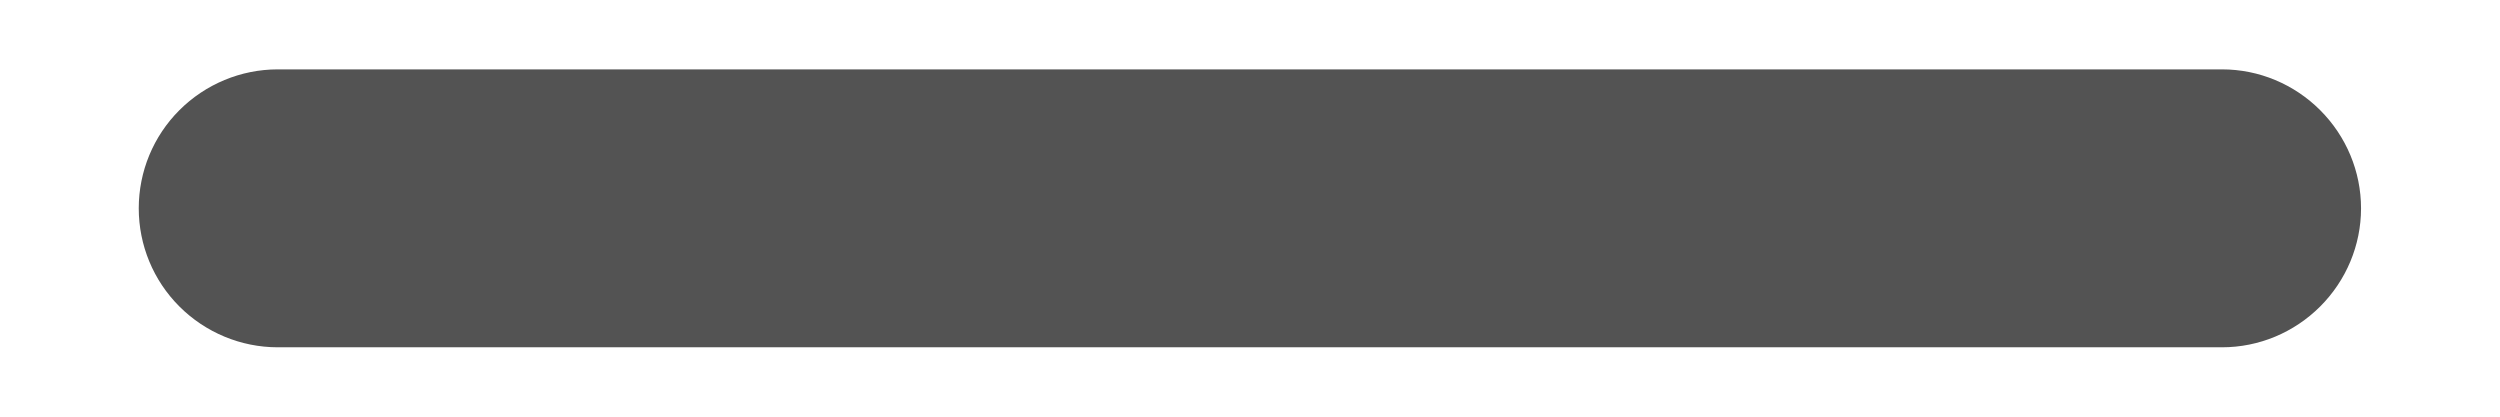
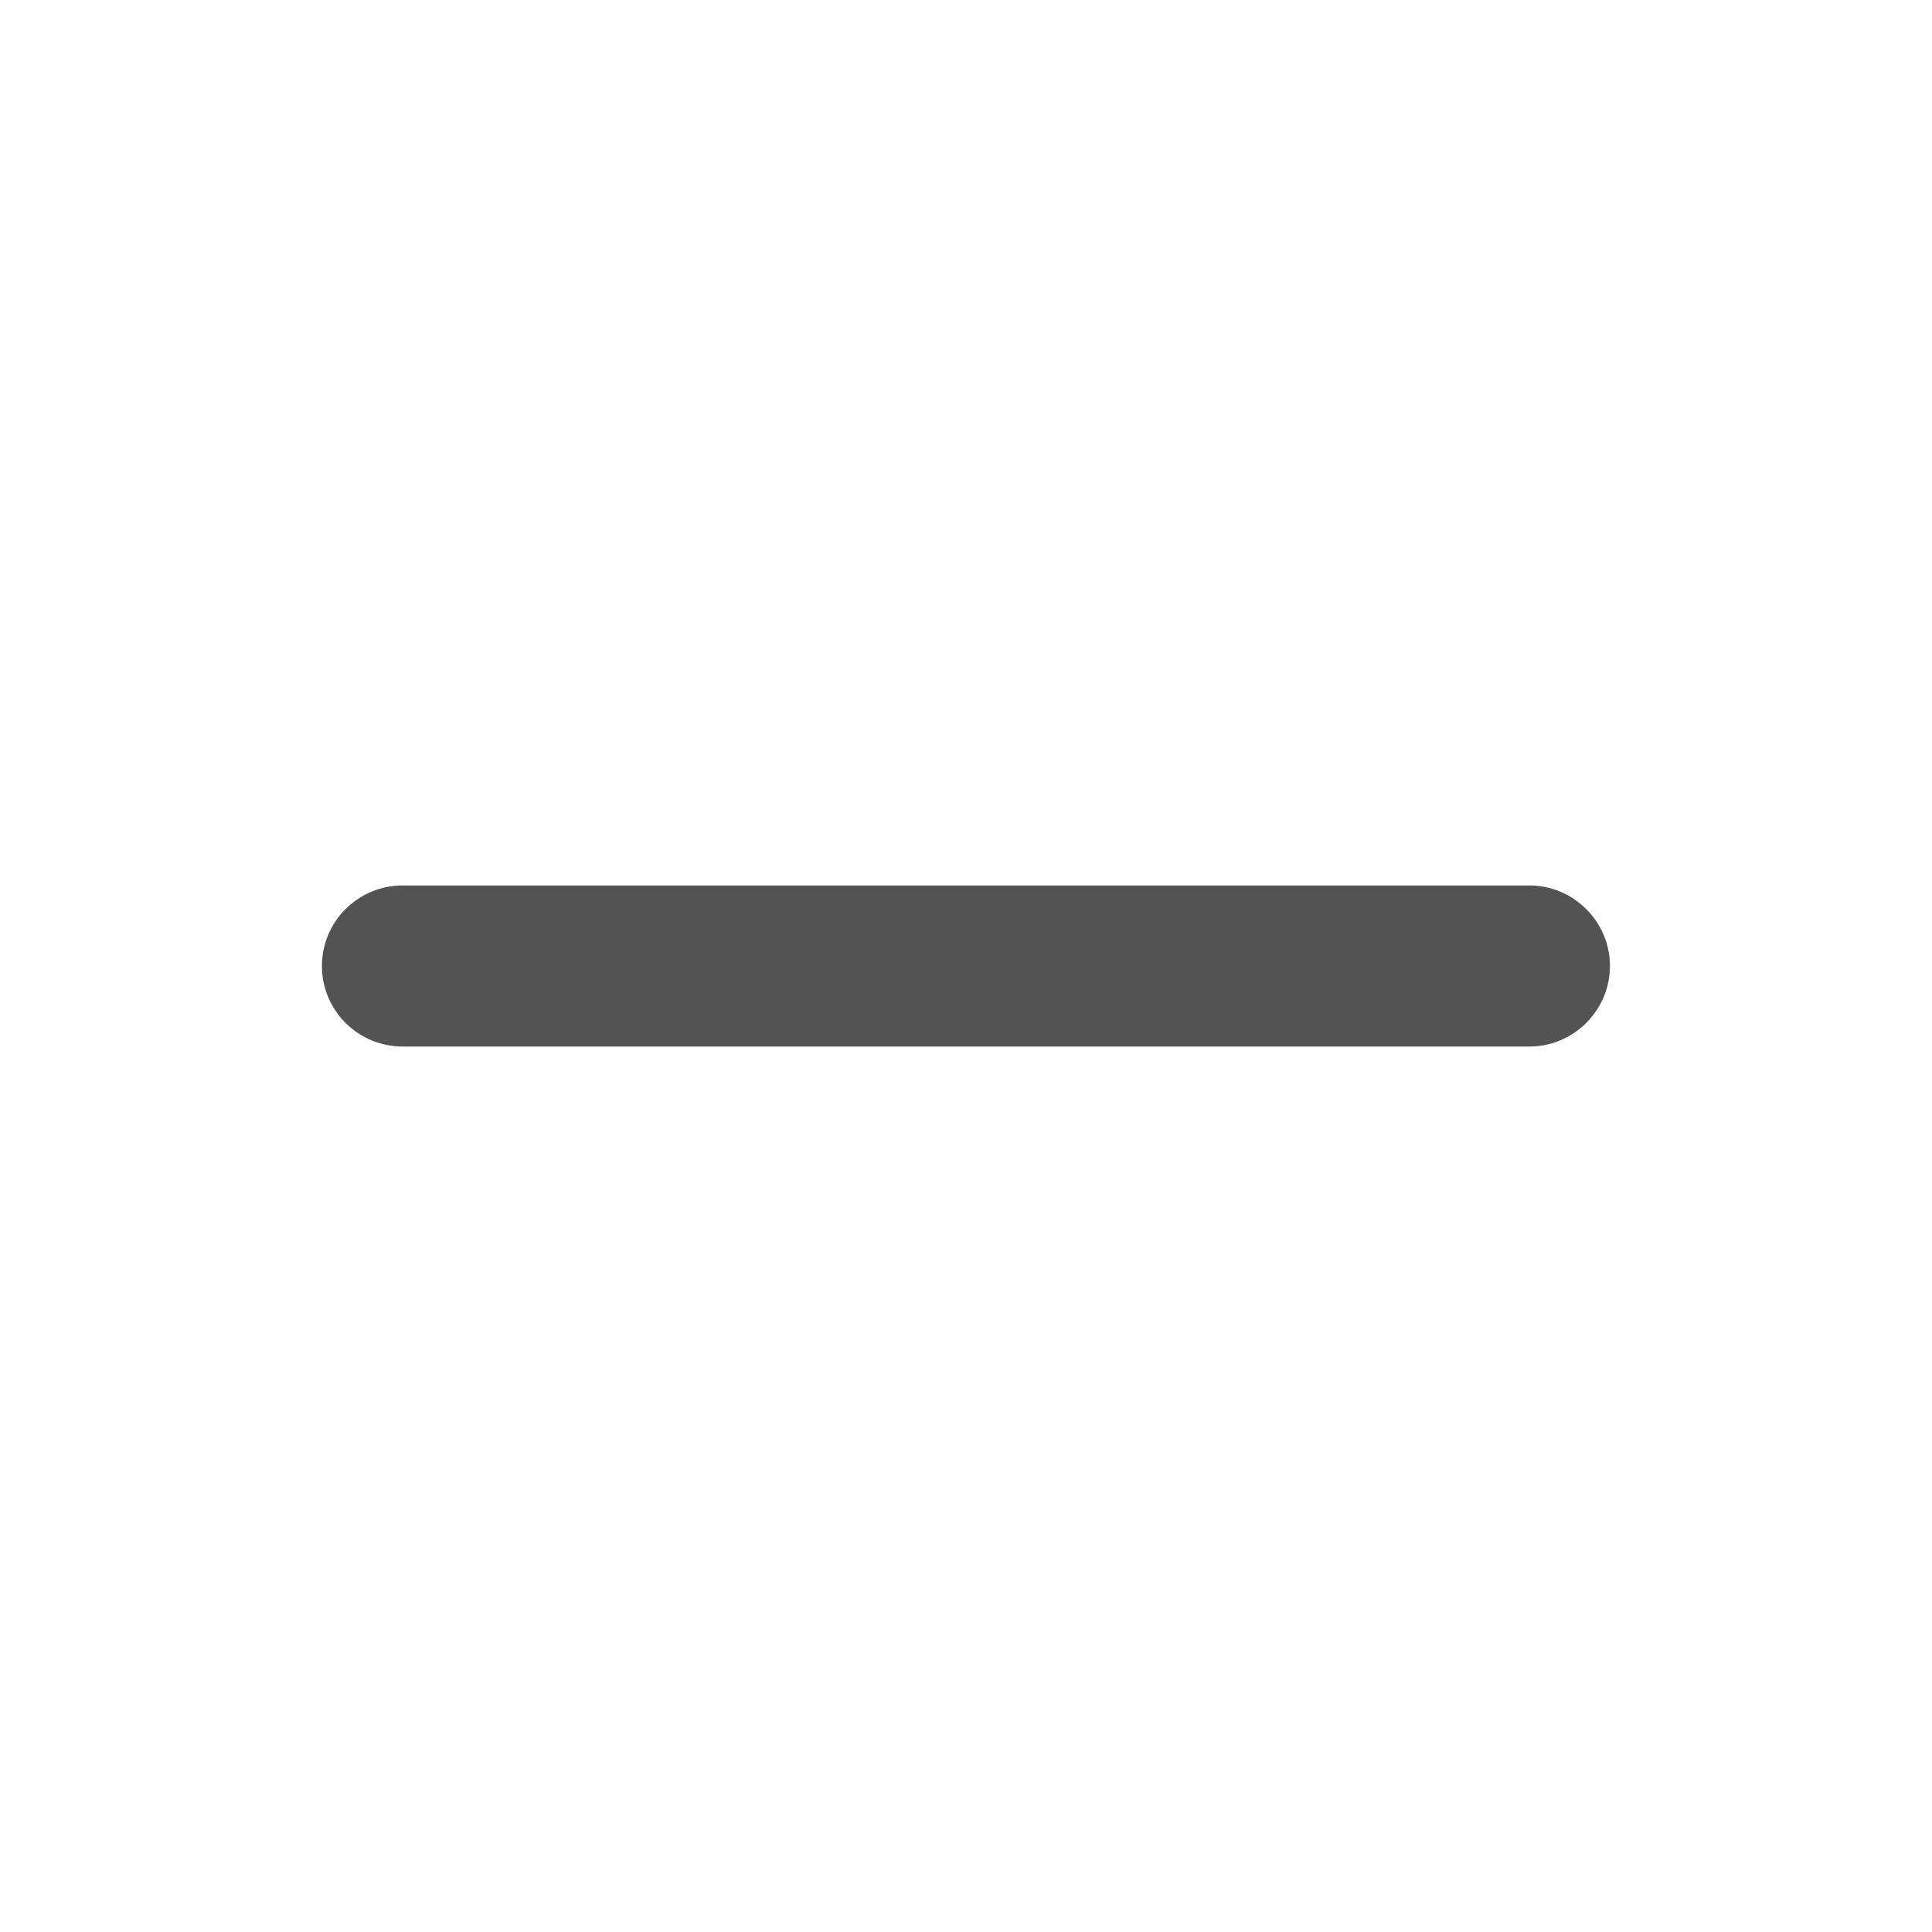
- <svg xmlns="http://www.w3.org/2000/svg" width="12" height="2" viewBox="0 0 12 2" fill="none">
-   <path d="M10.666 0.333H1.333C1.156 0.333 0.986 0.404 0.861 0.529C0.736 0.654 0.666 0.823 0.666 1C0.666 1.177 0.736 1.346 0.861 1.471C0.986 1.596 1.156 1.667 1.333 1.667H10.666C10.843 1.667 11.012 1.596 11.137 1.471C11.262 1.346 11.333 1.177 11.333 1C11.333 0.823 11.262 0.654 11.137 0.529C11.012 0.404 10.843 0.333 10.666 0.333Z" fill="#535353" />
+ <svg xmlns="http://www.w3.org/2000/svg" width="16" height="16" viewBox="0 0 16 16" fill="none">
+   <path d="M12.666 7.333H3.333C3.156 7.333 2.986 7.404 2.861 7.529C2.736 7.654 2.666 7.823 2.666 8C2.666 8.177 2.736 8.346 2.861 8.471C2.986 8.596 3.156 8.667 3.333 8.667H12.666C12.843 8.667 13.012 8.596 13.137 8.471C13.262 8.346 13.333 8.177 13.333 8C13.333 7.823 13.262 7.654 13.137 7.529C13.012 7.404 12.843 7.333 12.666 7.333Z" fill="#535353" />
</svg>
